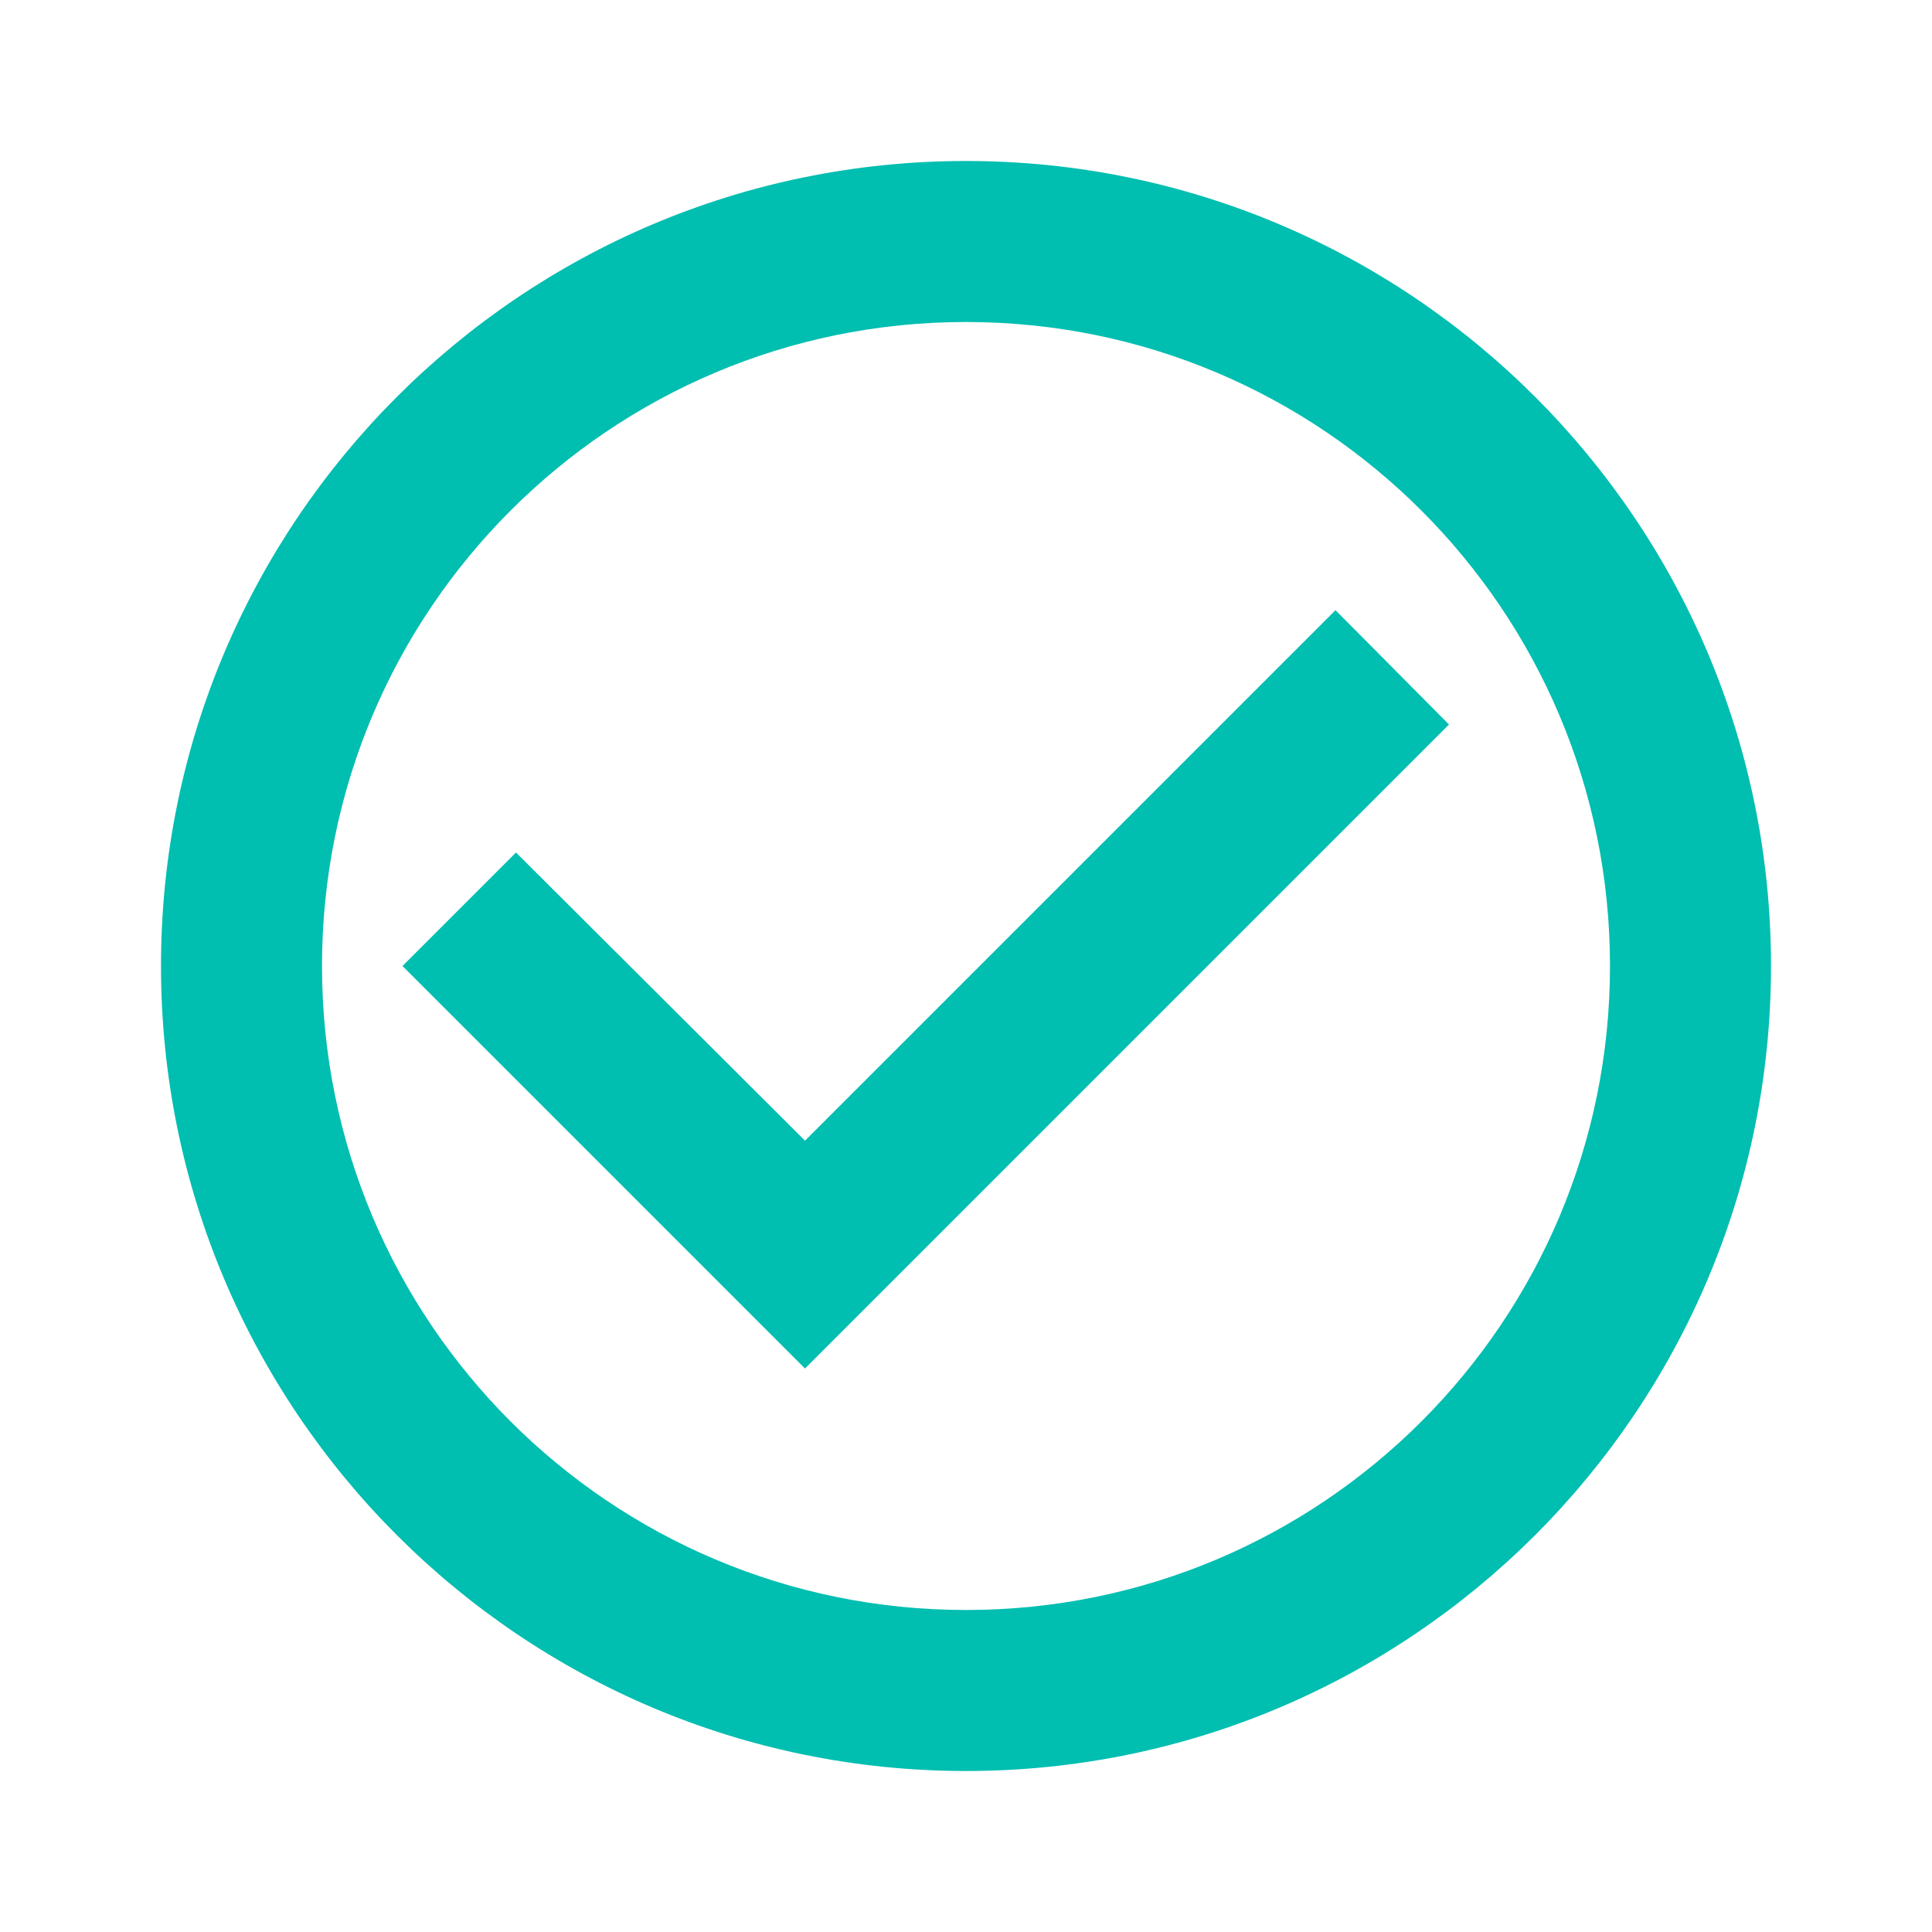
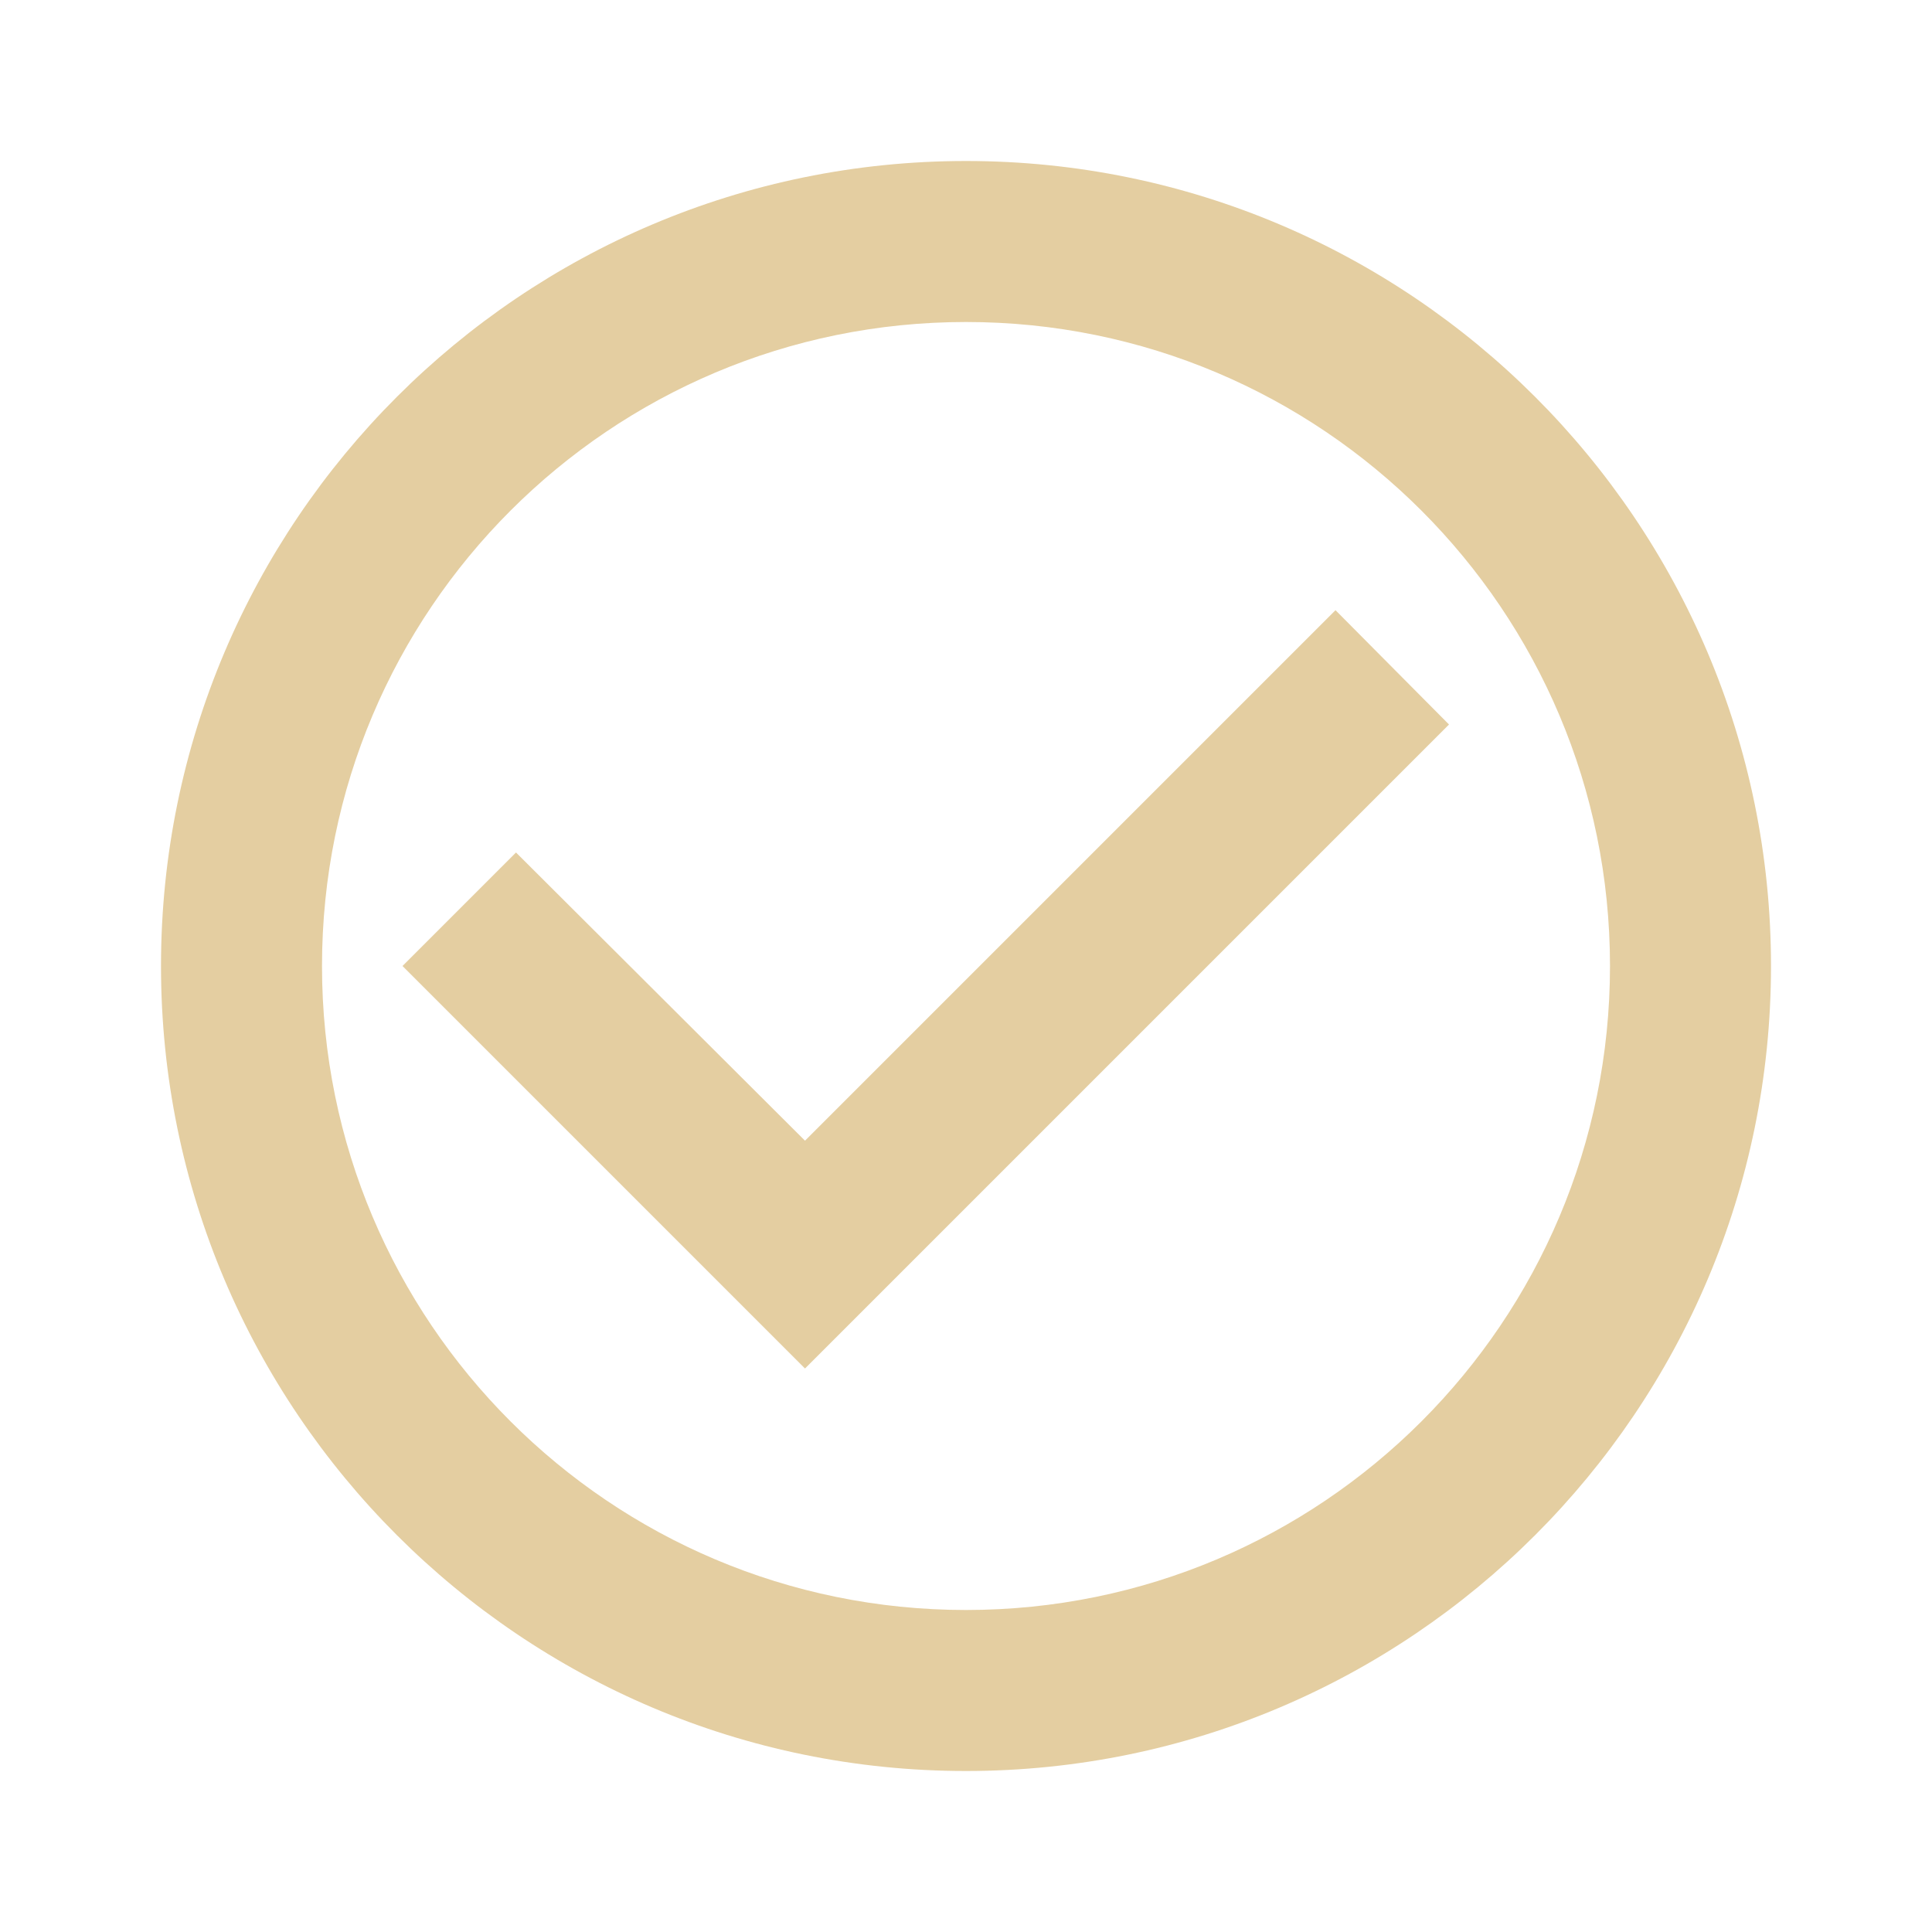
- <svg xmlns="http://www.w3.org/2000/svg" stroke="#00beb0" fill="#00beb0" stroke-width="0" viewBox="0 0 24 24" height="10em" width="10em">
+ <svg xmlns="http://www.w3.org/2000/svg" stroke="#e4cea1" fill="#e4cea1" stroke-width="0" viewBox="0 0 24 24" height="10em" width="10em">
  <path fill="none" d="M0 0h24v24H0V0zm0 0h24v24H0V0z" />
  <path d="M16.59 7.58L10 14.17l-3.59-3.58L5 12l5 5 8-8zM12 2C6.48 2 2 6.48 2 12s4.48 10 10 10 10-4.48 10-10S17.52 2 12 2zm0 18c-4.42 0-8-3.58-8-8s3.58-8 8-8 8 3.58 8 8-3.58 8-8 8z" />
</svg>
